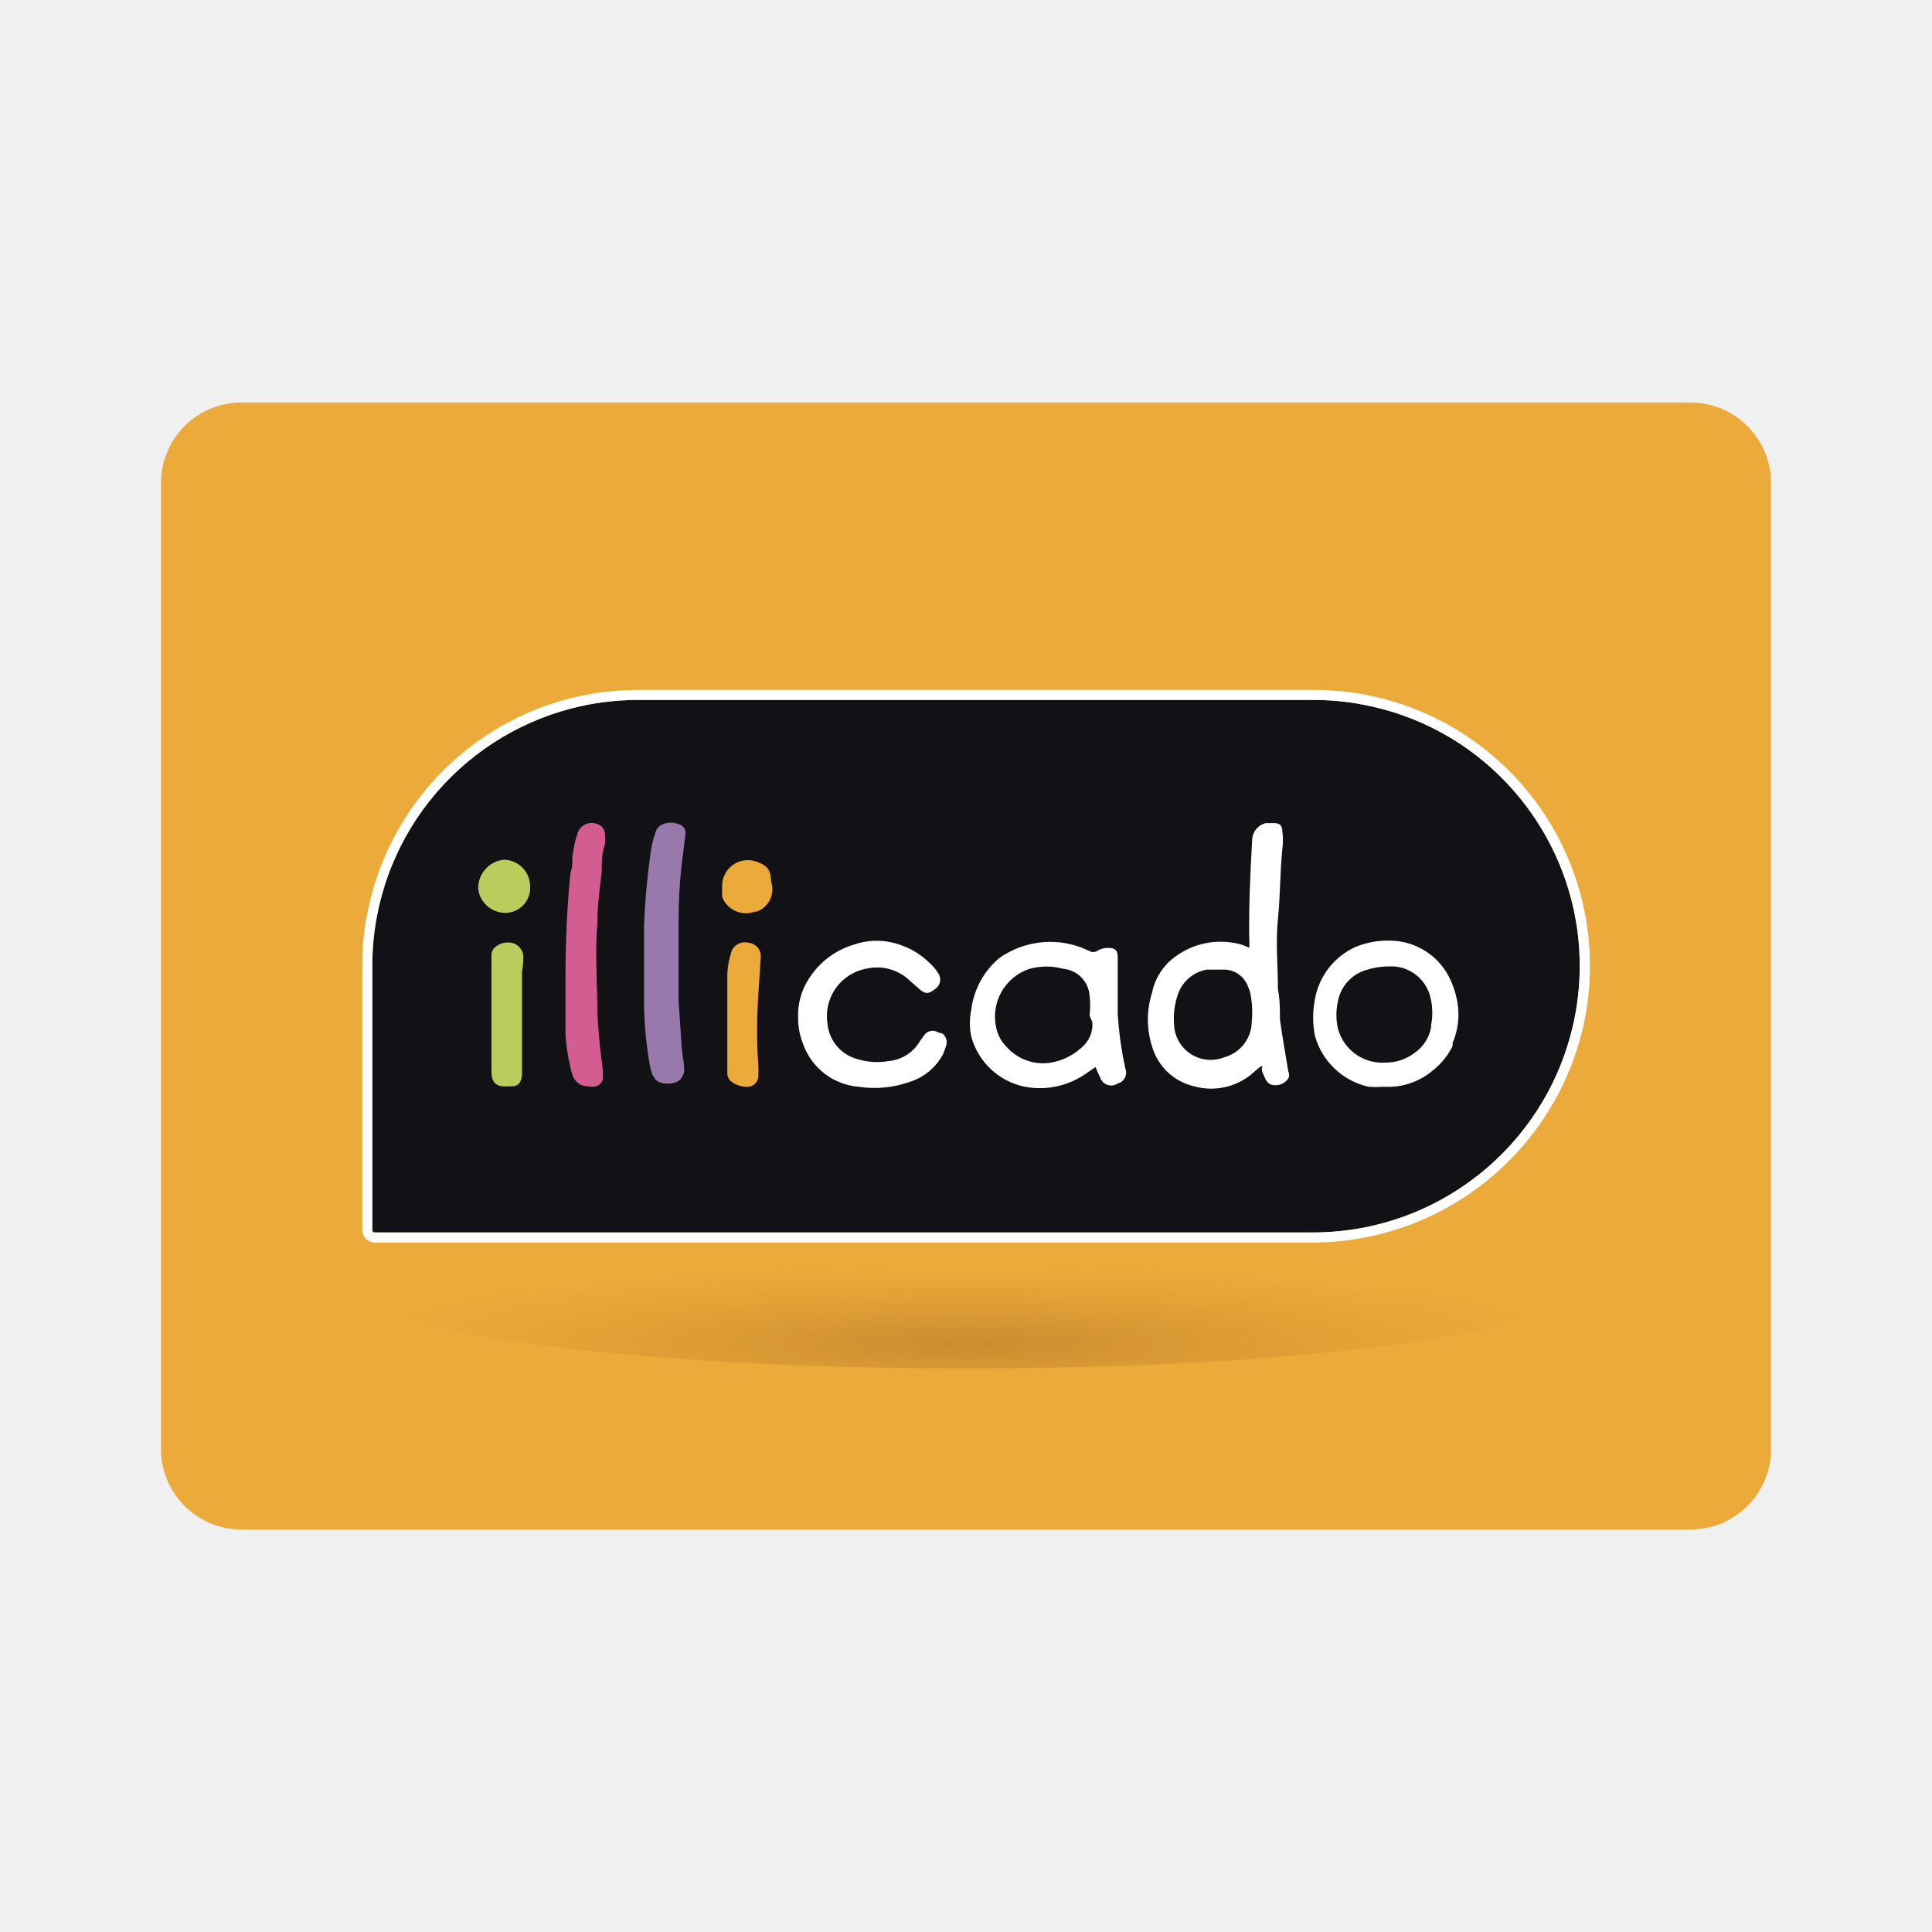
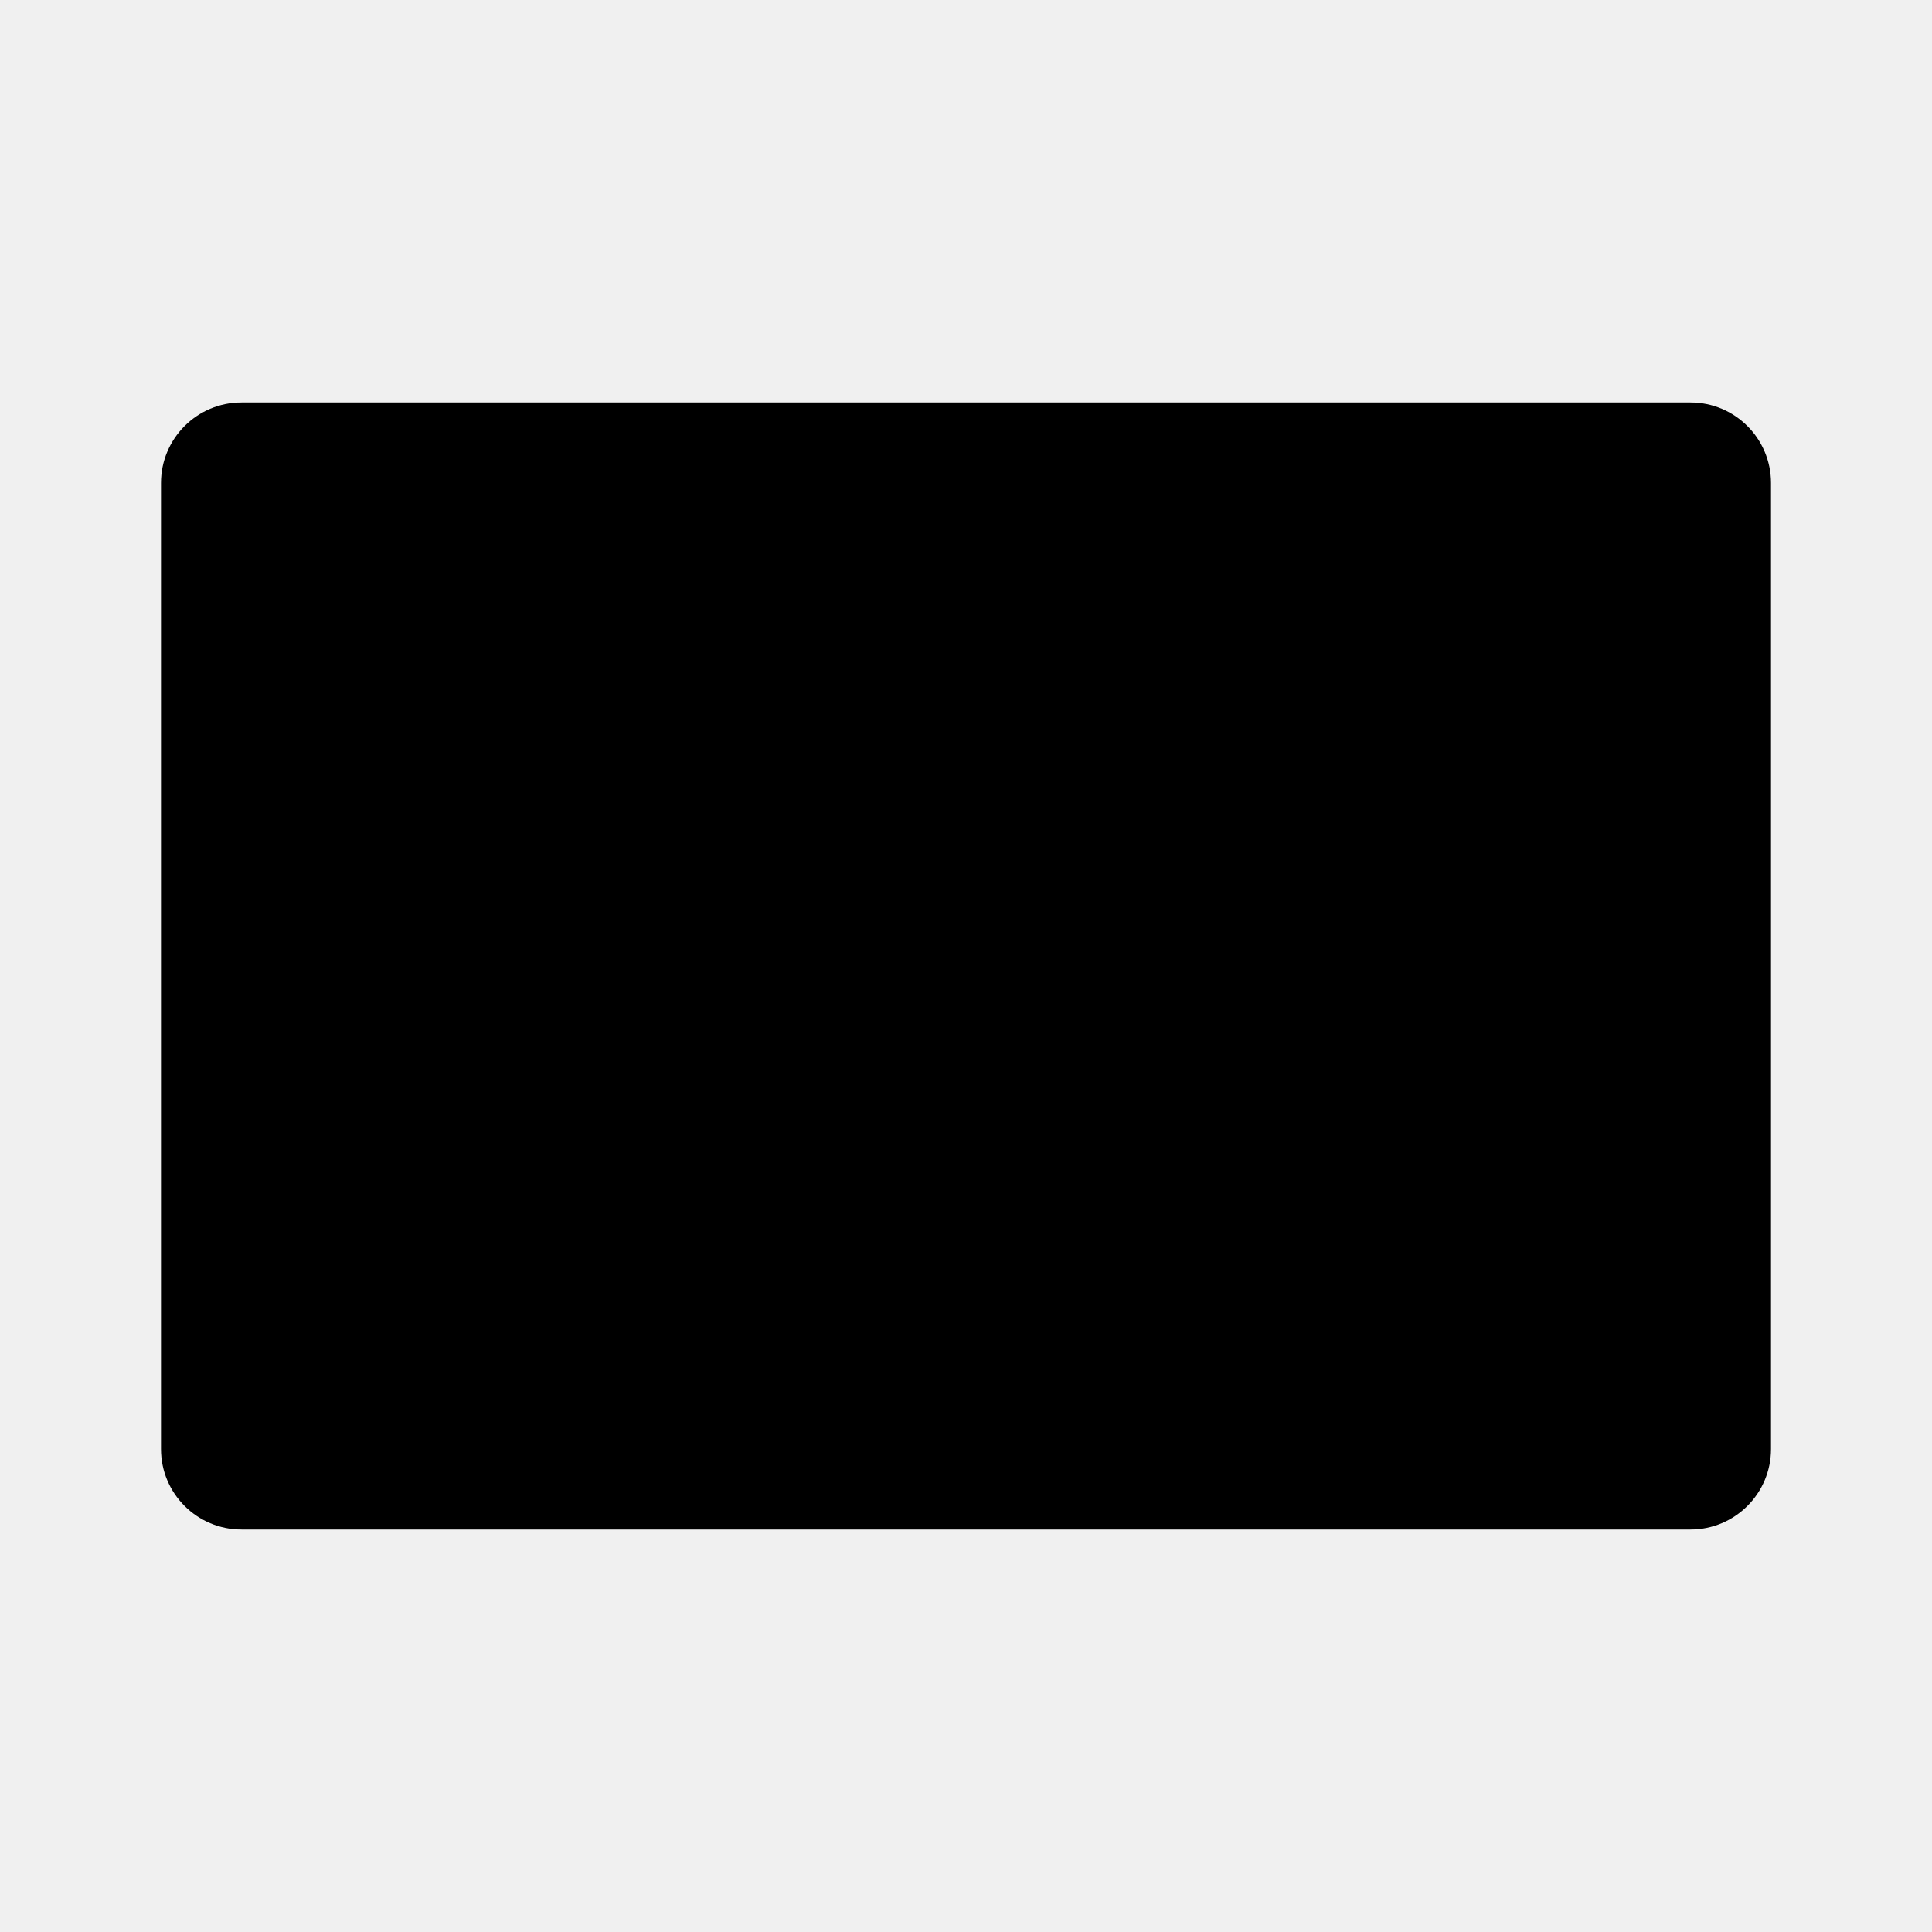
<svg xmlns="http://www.w3.org/2000/svg" viewBox="0 0 48 48">
-   <defs>
-     <radialGradient id="Dégradé_sans_nom_17" cx="24" cy="-415" r="15" gradientTransform="matrix(1 0 0 .13 0 87.33)" gradientUnits="userSpaceOnUse">
-       <stop offset="0" stop-color="#7f4413" />
-       <stop offset=".24" stop-color="#7f4413" stop-opacity=".71" />
-       <stop offset=".58" stop-color="#7f4413" stop-opacity=".33" />
-       <stop offset=".85" stop-color="#7f4413" stop-opacity=".09" />
-       <stop offset="1" stop-color="#7f4413" stop-opacity="0" />
-     </radialGradient>
-     <style>.cls-2{fill:#ecaa3a}.cls-5{fill:#fff}.cls-7{fill:#b9cd5c}</style>
-   </defs>
-   <g id="Icon">
-     <rect class="cls-2" x="4" y="10" width="40" height="28" rx="2" />
-     <ellipse cx="24" cy="32" rx="15" ry="2" opacity=".3" fill="url(#Dégradé_sans_nom_17)" />
-     <path d="M9.39 30.62H32.6a6.63 6.63 0 006.53-5.38 6.61 6.61 0 00-5.25-7.73 6.54 6.54 0 00-1.25-.12H15.87a6.6 6.6 0 00-6.41 4.95 6.53 6.53 0 00-.21 1.58v6.58c0 .12-.01.12.14.12z" fill="#111116" />
-     <path class="cls-5" d="M15.86 17.39h16.78a6.51 6.51 0 011.24.12 6.61 6.61 0 015.25 7.73 6.63 6.63 0 01-6.46 5.38H9.39c-.15 0-.14 0-.14-.12v-6.58a6.53 6.53 0 01.21-1.58 6.61 6.61 0 016.4-4.95m0-.25a6.85 6.85 0 00-6.64 5.14A6.42 6.42 0 009 23.92v6.6a.33.33 0 00.09.26.36.36 0 00.3.09h23.28a6.91 6.91 0 006.71-5.58 6.86 6.86 0 00-6.74-8.15H15.86z" />
-     <path class="cls-5" d="M23.31 25.65a.25.25 0 00-.34.06l-.11.15a1 1 0 01-.77.5 1.67 1.67 0 01-.83-.06 1 1 0 01-.7-.86 1.2 1.2 0 011-1.38 1.17 1.17 0 011.05.31l.24.21c.14.12.22.12.37 0a.28.28 0 00.09-.4 1.18 1.18 0 00-.23-.27 1.94 1.94 0 00-1.06-.52 1.72 1.72 0 00-.81.08 2 2 0 00-1.11.84 1.65 1.65 0 00-.27 1 1.67 1.67 0 00.12.62A1.6 1.6 0 0021.33 27a2.61 2.61 0 001.27-.12 1.41 1.41 0 00.84-.71l.06-.17a.28.28 0 00-.08-.32zM31.8 25.33c0-.25 0-.5-.05-.75 0-.58-.06-1.17 0-1.75s.05-1.16.11-1.74a1.55 1.55 0 000-.43c0-.17-.08-.22-.25-.21h-.16a.44.44 0 00-.34.41c-.05.87-.09 1.74-.07 2.61v.08a1.21 1.21 0 00-.42-.13 1.89 1.89 0 00-1.57.47 1.47 1.47 0 00-.43.78 2.2 2.2 0 000 1.32 1.42 1.42 0 001.05 1 1.58 1.58 0 001.33-.23c.12-.08.31-.28.35-.27s0 0 0 .07.06.18.1.27a.29.29 0 00.11.11.38.38 0 00.45-.15.18.18 0 000-.16c-.07-.43-.15-.86-.21-1.3zm-.7.05a.93.93 0 01-.69.89.91.91 0 01-1.24-.81 1.84 1.84 0 01.1-.77.93.93 0 01.71-.6h.47a.64.64 0 01.54.38 1.46 1.46 0 01.07.19 2.37 2.37 0 01.04.72zM36 24.27a1.66 1.66 0 00-1.44-.9 2.1 2.1 0 00-.89.16 1.76 1.76 0 00-1 1.29 2.37 2.37 0 000 .92A1.79 1.79 0 0034 27a2.29 2.29 0 00.37 0 1.72 1.72 0 001.21-.39 1.79 1.79 0 00.51-.62v-.08a1.78 1.78 0 00.12-1 2.18 2.18 0 00-.21-.64zm-.44 1.23a1 1 0 01-.43.67 1.18 1.18 0 01-.71.23 1.14 1.14 0 01-1.18-.85 1.52 1.52 0 010-.67 1 1 0 01.7-.78 1.9 1.9 0 01.58-.09 1 1 0 011 .7 1.62 1.62 0 01.03.79zM27.77 25.19v-1.4c0-.18-.06-.24-.24-.24a.48.48 0 00-.26.07.2.2 0 01-.22 0l-.16-.07a2.2 2.2 0 00-2.06.25 2 2 0 00-.7 1.29 1.64 1.64 0 000 .66A1.74 1.74 0 0025.46 27a2 2 0 001.54-.34l.22-.15a1.89 1.89 0 00.11.25.29.29 0 00.44.16.28.28 0 00.19-.37 8.92 8.92 0 01-.19-1.36zm-.63.21a.74.74 0 01-.25.61 1.51 1.51 0 01-.68.37A1.21 1.21 0 0125 26a.94.94 0 01-.25-.47 1.25 1.25 0 01.83-1.46 1.6 1.6 0 01.84 0 .72.72 0 01.65.67 2 2 0 010 .49z" />
-     <path class="cls-2" d="M18.74 21.39a.64.64 0 00-.8.63v.26a.63.63 0 00.81.37h.05a.59.59 0 00.36-.74c-.02-.26-.03-.4-.42-.52zM18.58 23.42a.35.35 0 00-.41.23 2 2 0 00-.1.54v2.48a.26.26 0 00.1.2.61.61 0 00.43.13.27.27 0 00.24-.28 2.09 2.09 0 000-.25 12.78 12.78 0 010-1.75l.06-.92a.34.34 0 00-.32-.38z" />
-     <path d="M14.83 20.47a.37.37 0 00-.49.26 2.85 2.85 0 00-.12.58c0 .13 0 .26-.05.39q-.12 1.26-.12 2.52v1.51a5.26 5.26 0 00.12.78 1.09 1.09 0 00.07.24.39.39 0 00.37.24.41.41 0 00.19 0 .24.24 0 00.18-.27c0-.26-.06-.51-.08-.78s-.05-.54-.06-.81c0-.72-.06-1.45 0-2.17 0-.44.06-.88.11-1.31 0-.23 0-.45.08-.67a.81.81 0 000-.22.27.27 0 00-.2-.29z" fill="#d35d91" />
-     <path class="cls-7" d="M13 23.73a.37.37 0 00-.26-.3.49.49 0 00-.46.12.26.26 0 00-.07.19v2.87c0 .3.12.4.41.38h.08c.19 0 .26-.11.27-.31v-2.54a1.84 1.84 0 00.03-.41zM12.51 21.36a.71.71 0 00-.63.72.68.68 0 00.67.6.62.62 0 00.62-.68.66.66 0 00-.66-.64z" />
-     <path d="M16.94 21.45l.09-.72a.22.22 0 00-.16-.25.53.53 0 00-.41 0 .31.31 0 00-.18.22 2.31 2.31 0 00-.12.52A17.76 17.76 0 0016 23v1.92a9.65 9.65 0 00.14 1.52 1.46 1.46 0 00.05.2c0 .05.05.1.07.14.09.2.58.18.67 0a.39.39 0 00.07-.18c0-.23-.05-.33-.07-.68s-.05-.7-.07-1.05v-1.94a12.13 12.13 0 01.08-1.48z" fill="#9779ab" />
-   </g>
+   <rect x="4" y="10" width="40" height="28" rx="2" />
+   <ellipse cx="24" cy="32" rx="15" ry="2" />
+   <path d="M9.39 30.62H32.6a6.63 6.63 0 006.53-5.38 6.61 6.61 0 00-5.25-7.73 6.54 6.54 0 00-1.25-.12H15.87a6.6 6.6 0 00-6.41 4.95 6.53 6.53 0 00-.21 1.58v6.58c0 .12-.01.12.14.12z" />
+   <path d="M15.86 17.39h16.78a6.51 6.51 0 011.24.12 6.61 6.61 0 015.25 7.73 6.63 6.63 0 01-6.46 5.38H9.39c-.15 0-.14 0-.14-.12v-6.58a6.53 6.53 0 01.21-1.58 6.61 6.61 0 016.4-4.95m0-.25a6.85 6.85 0 00-6.64 5.14A6.42 6.42 0 009 23.92v6.6a.33.33 0 00.09.26.36.36 0 00.3.09h23.28a6.91 6.91 0 006.71-5.58 6.86 6.86 0 00-6.74-8.15H15.86z" />
+   <path d="M23.31 25.65a.25.25 0 00-.34.06l-.11.15a1 1 0 01-.77.5 1.67 1.67 0 01-.83-.06 1 1 0 01-.7-.86 1.2 1.2 0 011-1.38 1.17 1.17 0 011.05.31l.24.21c.14.12.22.12.37 0a.28.28 0 00.09-.4 1.18 1.18 0 00-.23-.27 1.94 1.94 0 00-1.06-.52 1.72 1.72 0 00-.81.08 2 2 0 00-1.11.84 1.65 1.65 0 00-.27 1 1.67 1.67 0 00.12.62A1.6 1.6 0 0021.33 27a2.61 2.61 0 001.27-.12 1.41 1.41 0 00.84-.71l.06-.17a.28.28 0 00-.08-.32zM31.8 25.33c0-.25 0-.5-.05-.75 0-.58-.06-1.17 0-1.75s.05-1.16.11-1.74a1.55 1.55 0 000-.43c0-.17-.08-.22-.25-.21h-.16a.44.44 0 00-.34.41c-.05.87-.09 1.74-.07 2.61v.08a1.21 1.21 0 00-.42-.13 1.89 1.89 0 00-1.57.47 1.47 1.47 0 00-.43.78 2.2 2.2 0 000 1.32 1.42 1.42 0 001.05 1 1.58 1.58 0 001.33-.23c.12-.08.31-.28.35-.27s0 0 0 .07.06.18.1.27a.29.29 0 00.11.11.38.38 0 00.45-.15.18.18 0 000-.16c-.07-.43-.15-.86-.21-1.3zm-.7.05a.93.93 0 01-.69.89.91.91 0 01-1.24-.81 1.84 1.84 0 01.1-.77.93.93 0 01.71-.6h.47a.64.64 0 01.54.38 1.46 1.46 0 01.07.19 2.37 2.37 0 01.04.72zM36 24.27a1.66 1.66 0 00-1.44-.9 2.1 2.1 0 00-.89.16 1.76 1.76 0 00-1 1.29 2.37 2.37 0 000 .92A1.79 1.79 0 0034 27a2.29 2.29 0 00.37 0 1.72 1.72 0 001.21-.39 1.79 1.79 0 00.51-.62v-.08a1.78 1.78 0 00.12-1 2.18 2.18 0 00-.21-.64zm-.44 1.23a1 1 0 01-.43.67 1.18 1.18 0 01-.71.23 1.14 1.14 0 01-1.18-.85 1.52 1.52 0 010-.67 1 1 0 01.7-.78 1.9 1.9 0 01.58-.09 1 1 0 011 .7 1.62 1.62 0 01.03.79zM27.77 25.19v-1.4c0-.18-.06-.24-.24-.24a.48.48 0 00-.26.07.2.2 0 01-.22 0l-.16-.07a2.2 2.2 0 00-2.06.25 2 2 0 00-.7 1.29 1.64 1.64 0 000 .66A1.74 1.74 0 0025.46 27a2 2 0 001.54-.34l.22-.15a1.89 1.89 0 00.11.25.29.29 0 00.44.16.28.28 0 00.19-.37 8.92 8.92 0 01-.19-1.36zm-.63.21a.74.74 0 01-.25.61 1.51 1.51 0 01-.68.37A1.21 1.21 0 0125 26a.94.94 0 01-.25-.47 1.25 1.25 0 01.83-1.46 1.6 1.6 0 01.84 0 .72.72 0 01.65.67 2 2 0 010 .49zM18.74 21.39a.64.64 0 00-.8.63v.26a.63.63 0 00.81.37h.05a.59.59 0 00.36-.74c-.02-.26-.03-.4-.42-.52zM18.58 23.42a.35.35 0 00-.41.23 2 2 0 00-.1.54v2.48a.26.26 0 00.1.2.61.61 0 00.43.13.27.27 0 00.24-.28 2.09 2.09 0 000-.25 12.78 12.78 0 010-1.75l.06-.92a.34.34 0 00-.32-.38zM14.83 20.47a.37.37 0 00-.49.26 2.85 2.85 0 00-.12.58c0 .13 0 .26-.05.39q-.12 1.26-.12 2.52v1.51a5.26 5.26 0 00.12.78 1.09 1.09 0 00.07.24.39.39 0 00.37.24.41.41 0 00.19 0 .24.24 0 00.18-.27c0-.26-.06-.51-.08-.78s-.05-.54-.06-.81c0-.72-.06-1.45 0-2.17 0-.44.06-.88.11-1.31 0-.23 0-.45.08-.67a.81.81 0 000-.22.27.27 0 00-.2-.29zM13 23.73a.37.37 0 00-.26-.3.49.49 0 00-.46.12.26.26 0 00-.07.19v2.87c0 .3.12.4.41.38h.08c.19 0 .26-.11.27-.31v-2.54a1.84 1.84 0 00.03-.41zM12.51 21.36a.71.71 0 00-.63.72.68.68 0 00.67.6.62.62 0 00.62-.68.66.66 0 00-.66-.64zM16.94 21.45l.09-.72a.22.22 0 00-.16-.25.53.53 0 00-.41 0 .31.31 0 00-.18.22 2.31 2.31 0 00-.12.52A17.76 17.76 0 0016 23v1.92a9.65 9.65 0 00.14 1.52 1.46 1.46 0 00.05.2c0 .05.05.1.07.14.09.2.58.18.67 0a.39.39 0 00.07-.18c0-.23-.05-.33-.07-.68s-.05-.7-.07-1.05v-1.94a12.13 12.13 0 01.08-1.48z" />
</svg>
